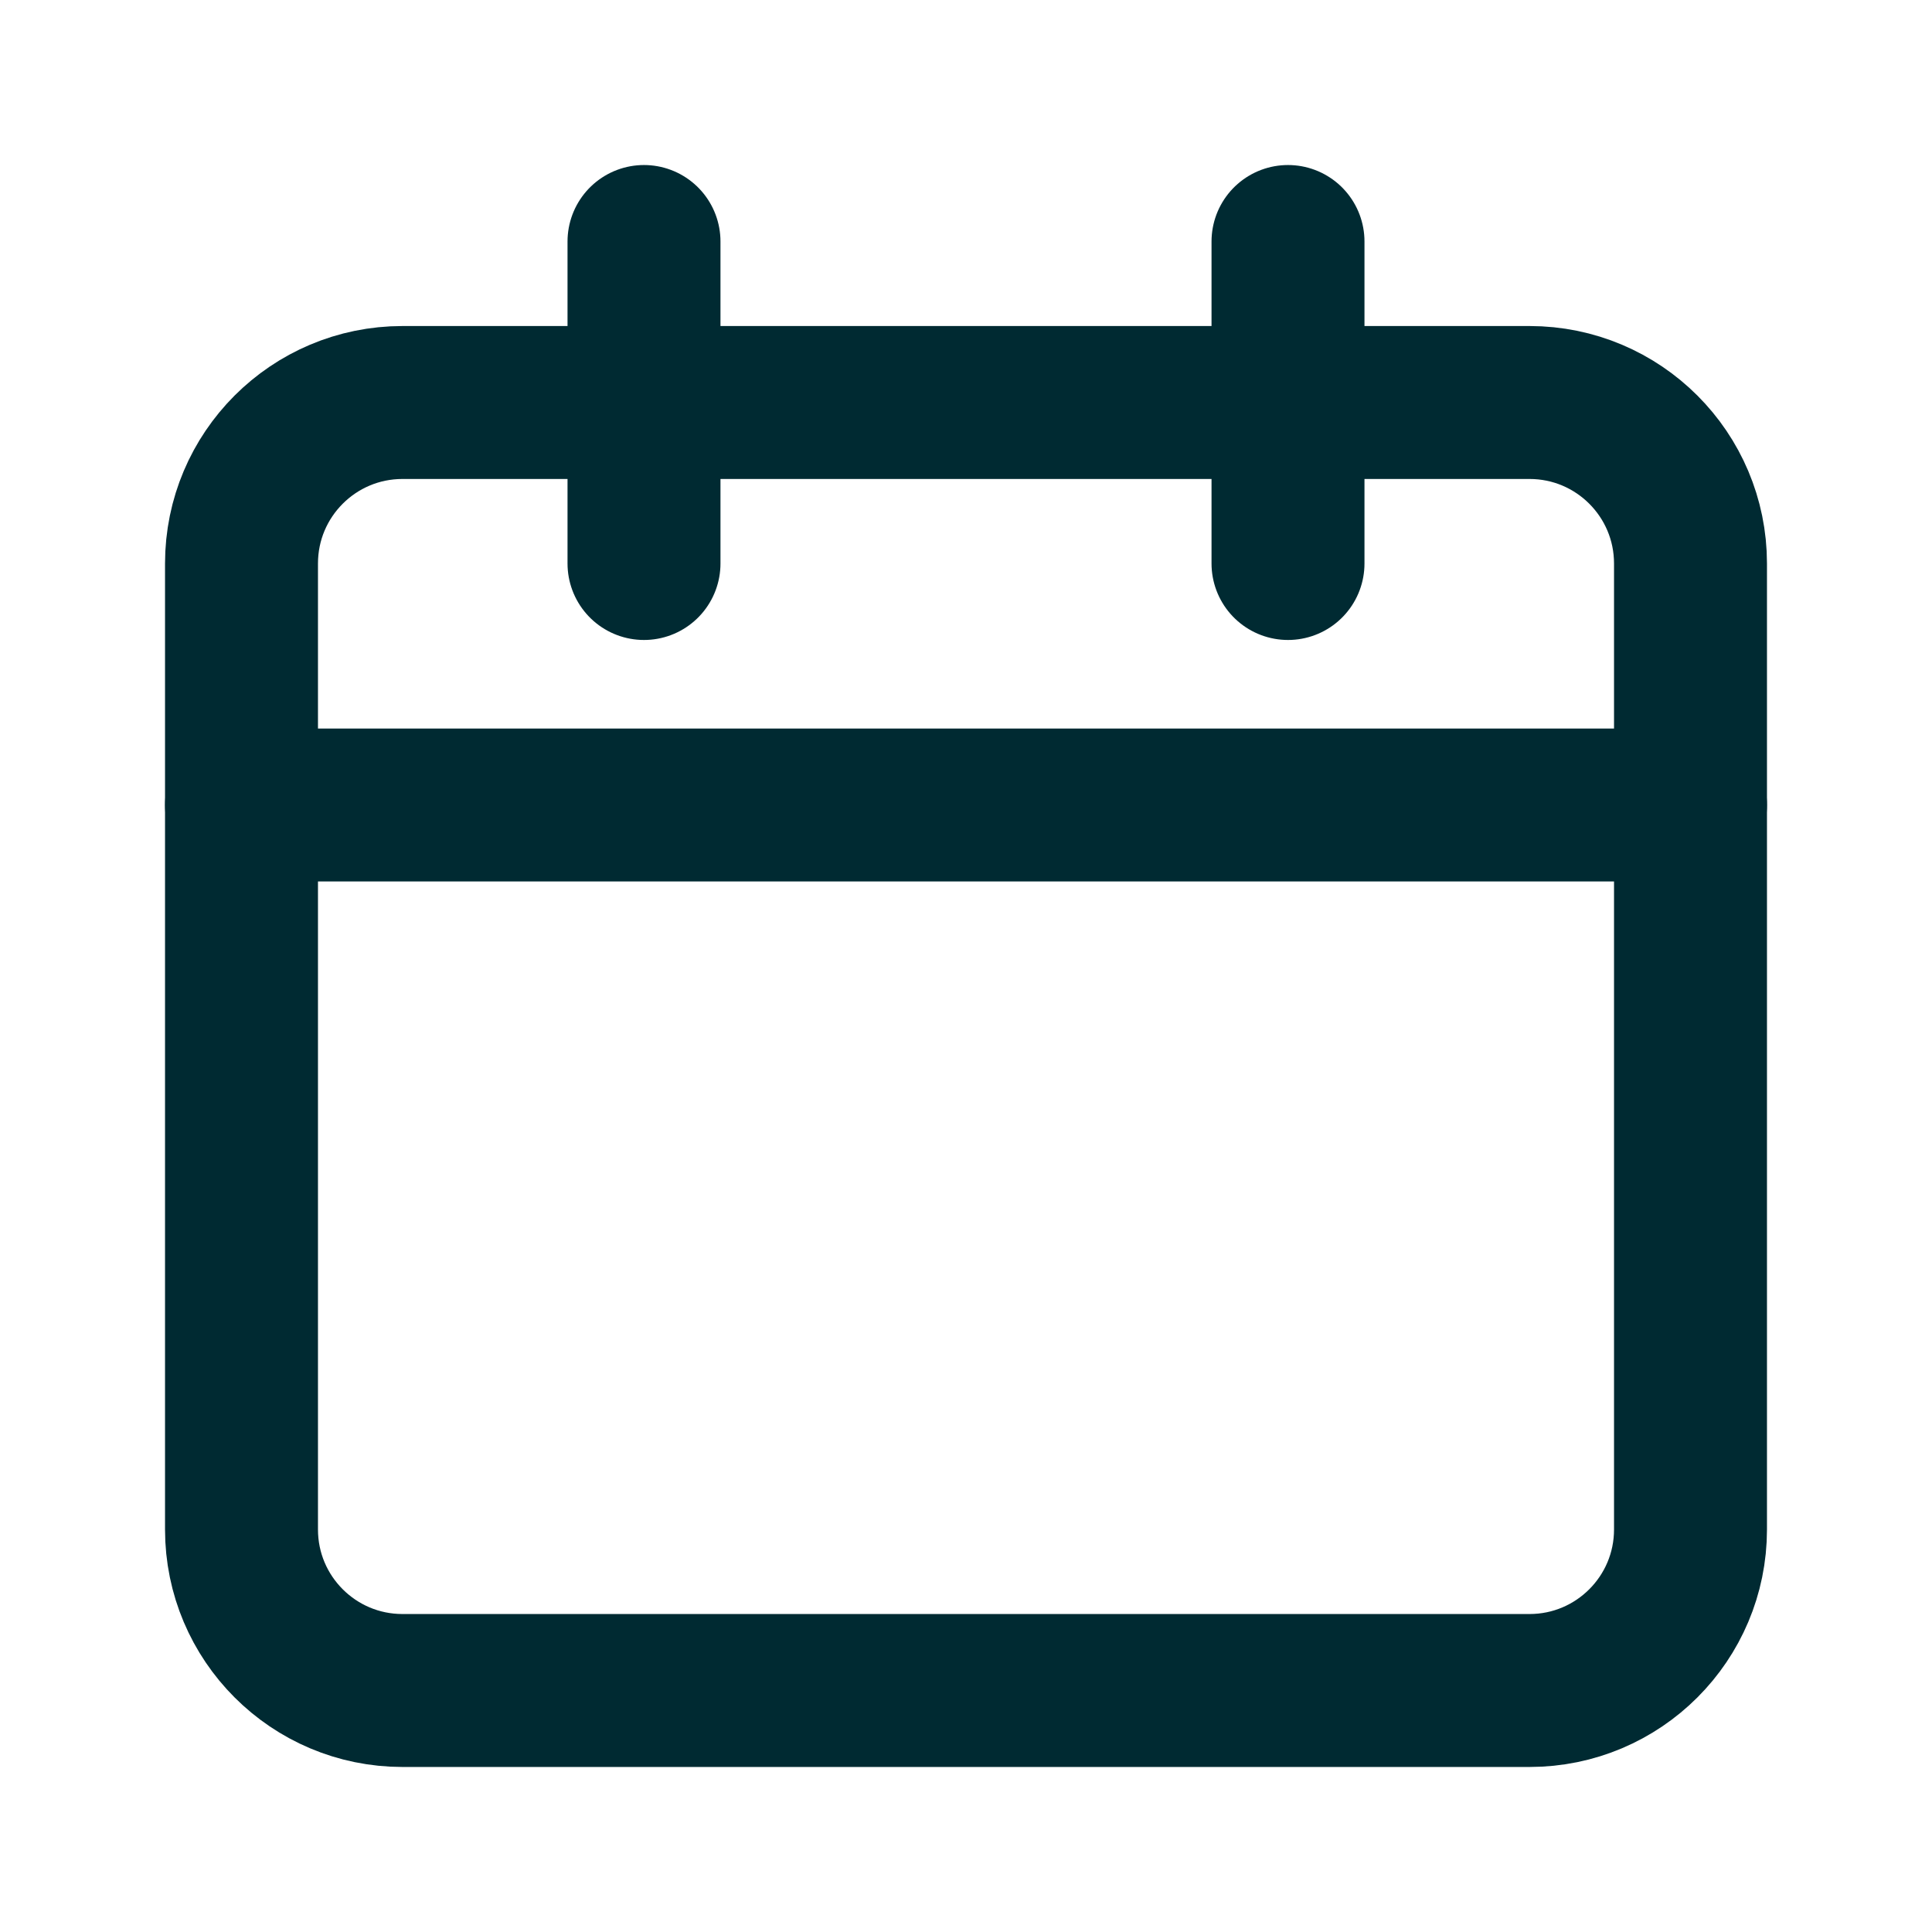
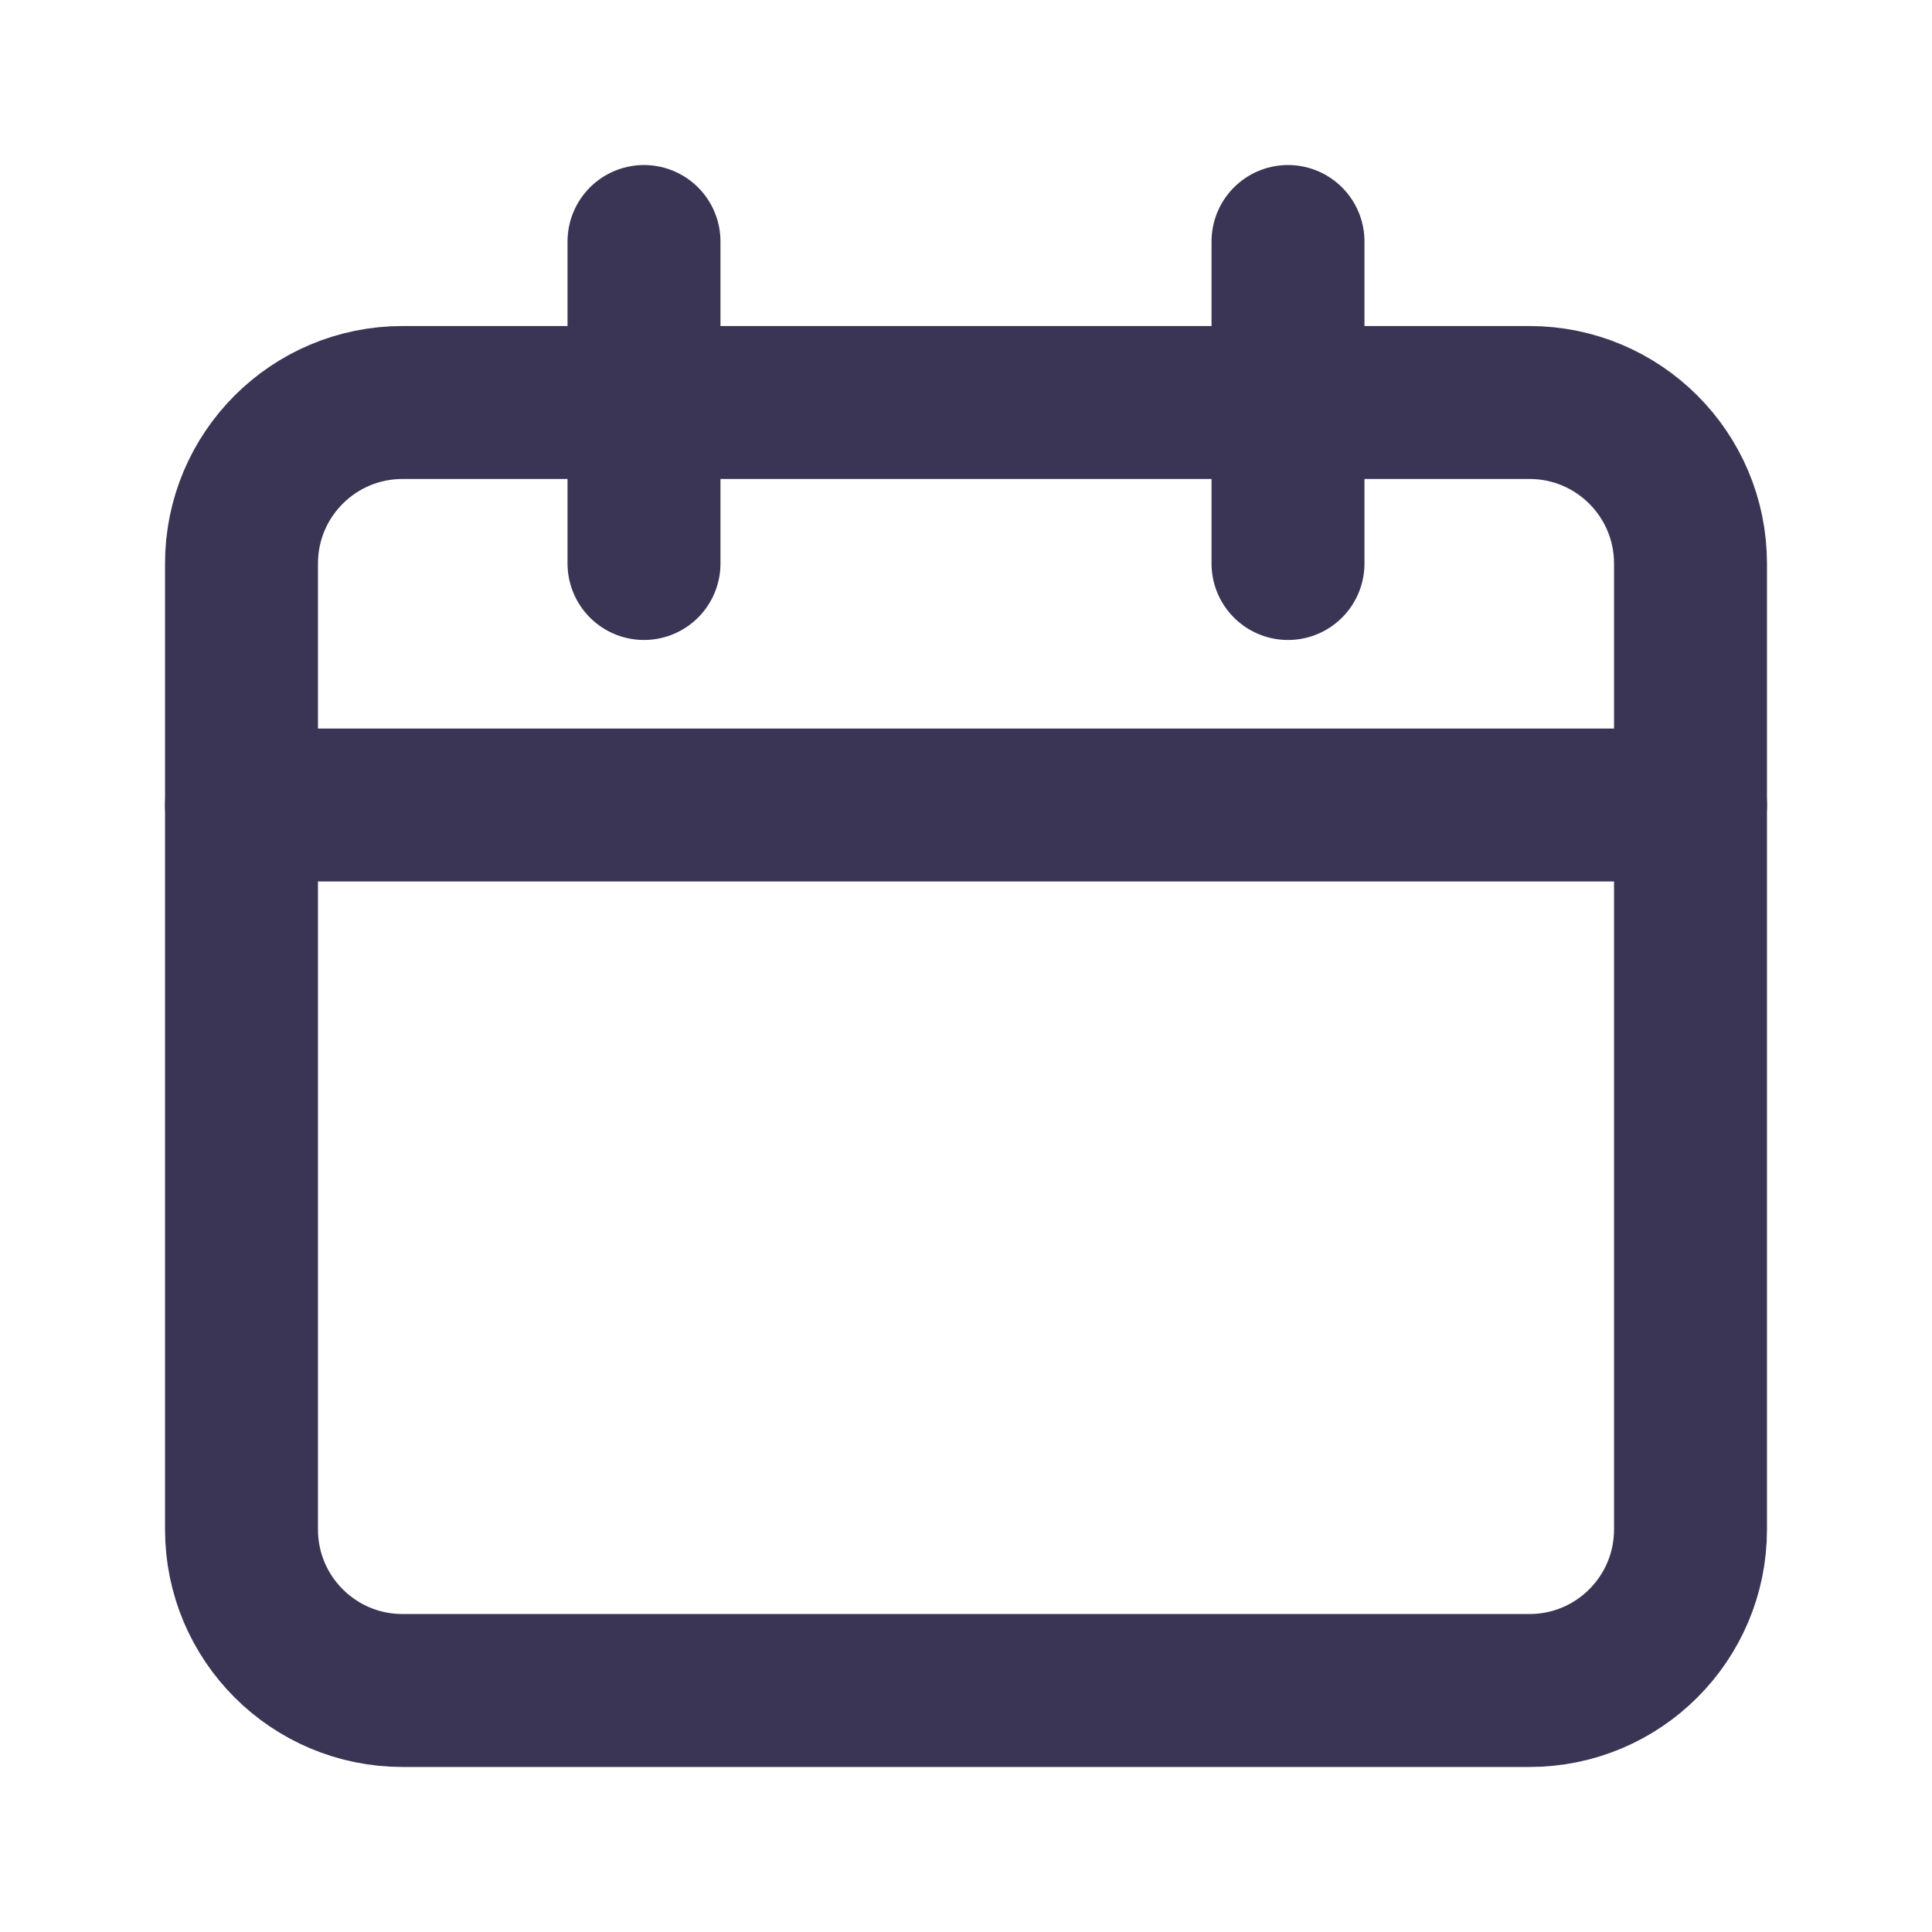
- <svg xmlns="http://www.w3.org/2000/svg" width="24" height="24" viewBox="0 0 24 24" fill="none" stroke="#002a32" stroke-width="1.9" stroke-linecap="round" stroke-linejoin="round">
+ <svg xmlns="http://www.w3.org/2000/svg" width="24" height="24" viewBox="0 0 24 24" fill="none" stroke="#3b3555" stroke-width="1.9" stroke-linecap="round" stroke-linejoin="round">
  <rect x="3" y="5" width="18" height="16" rx="2" />
  <path d="M3 10h18M8 3v4M16 3v4" />
</svg>
